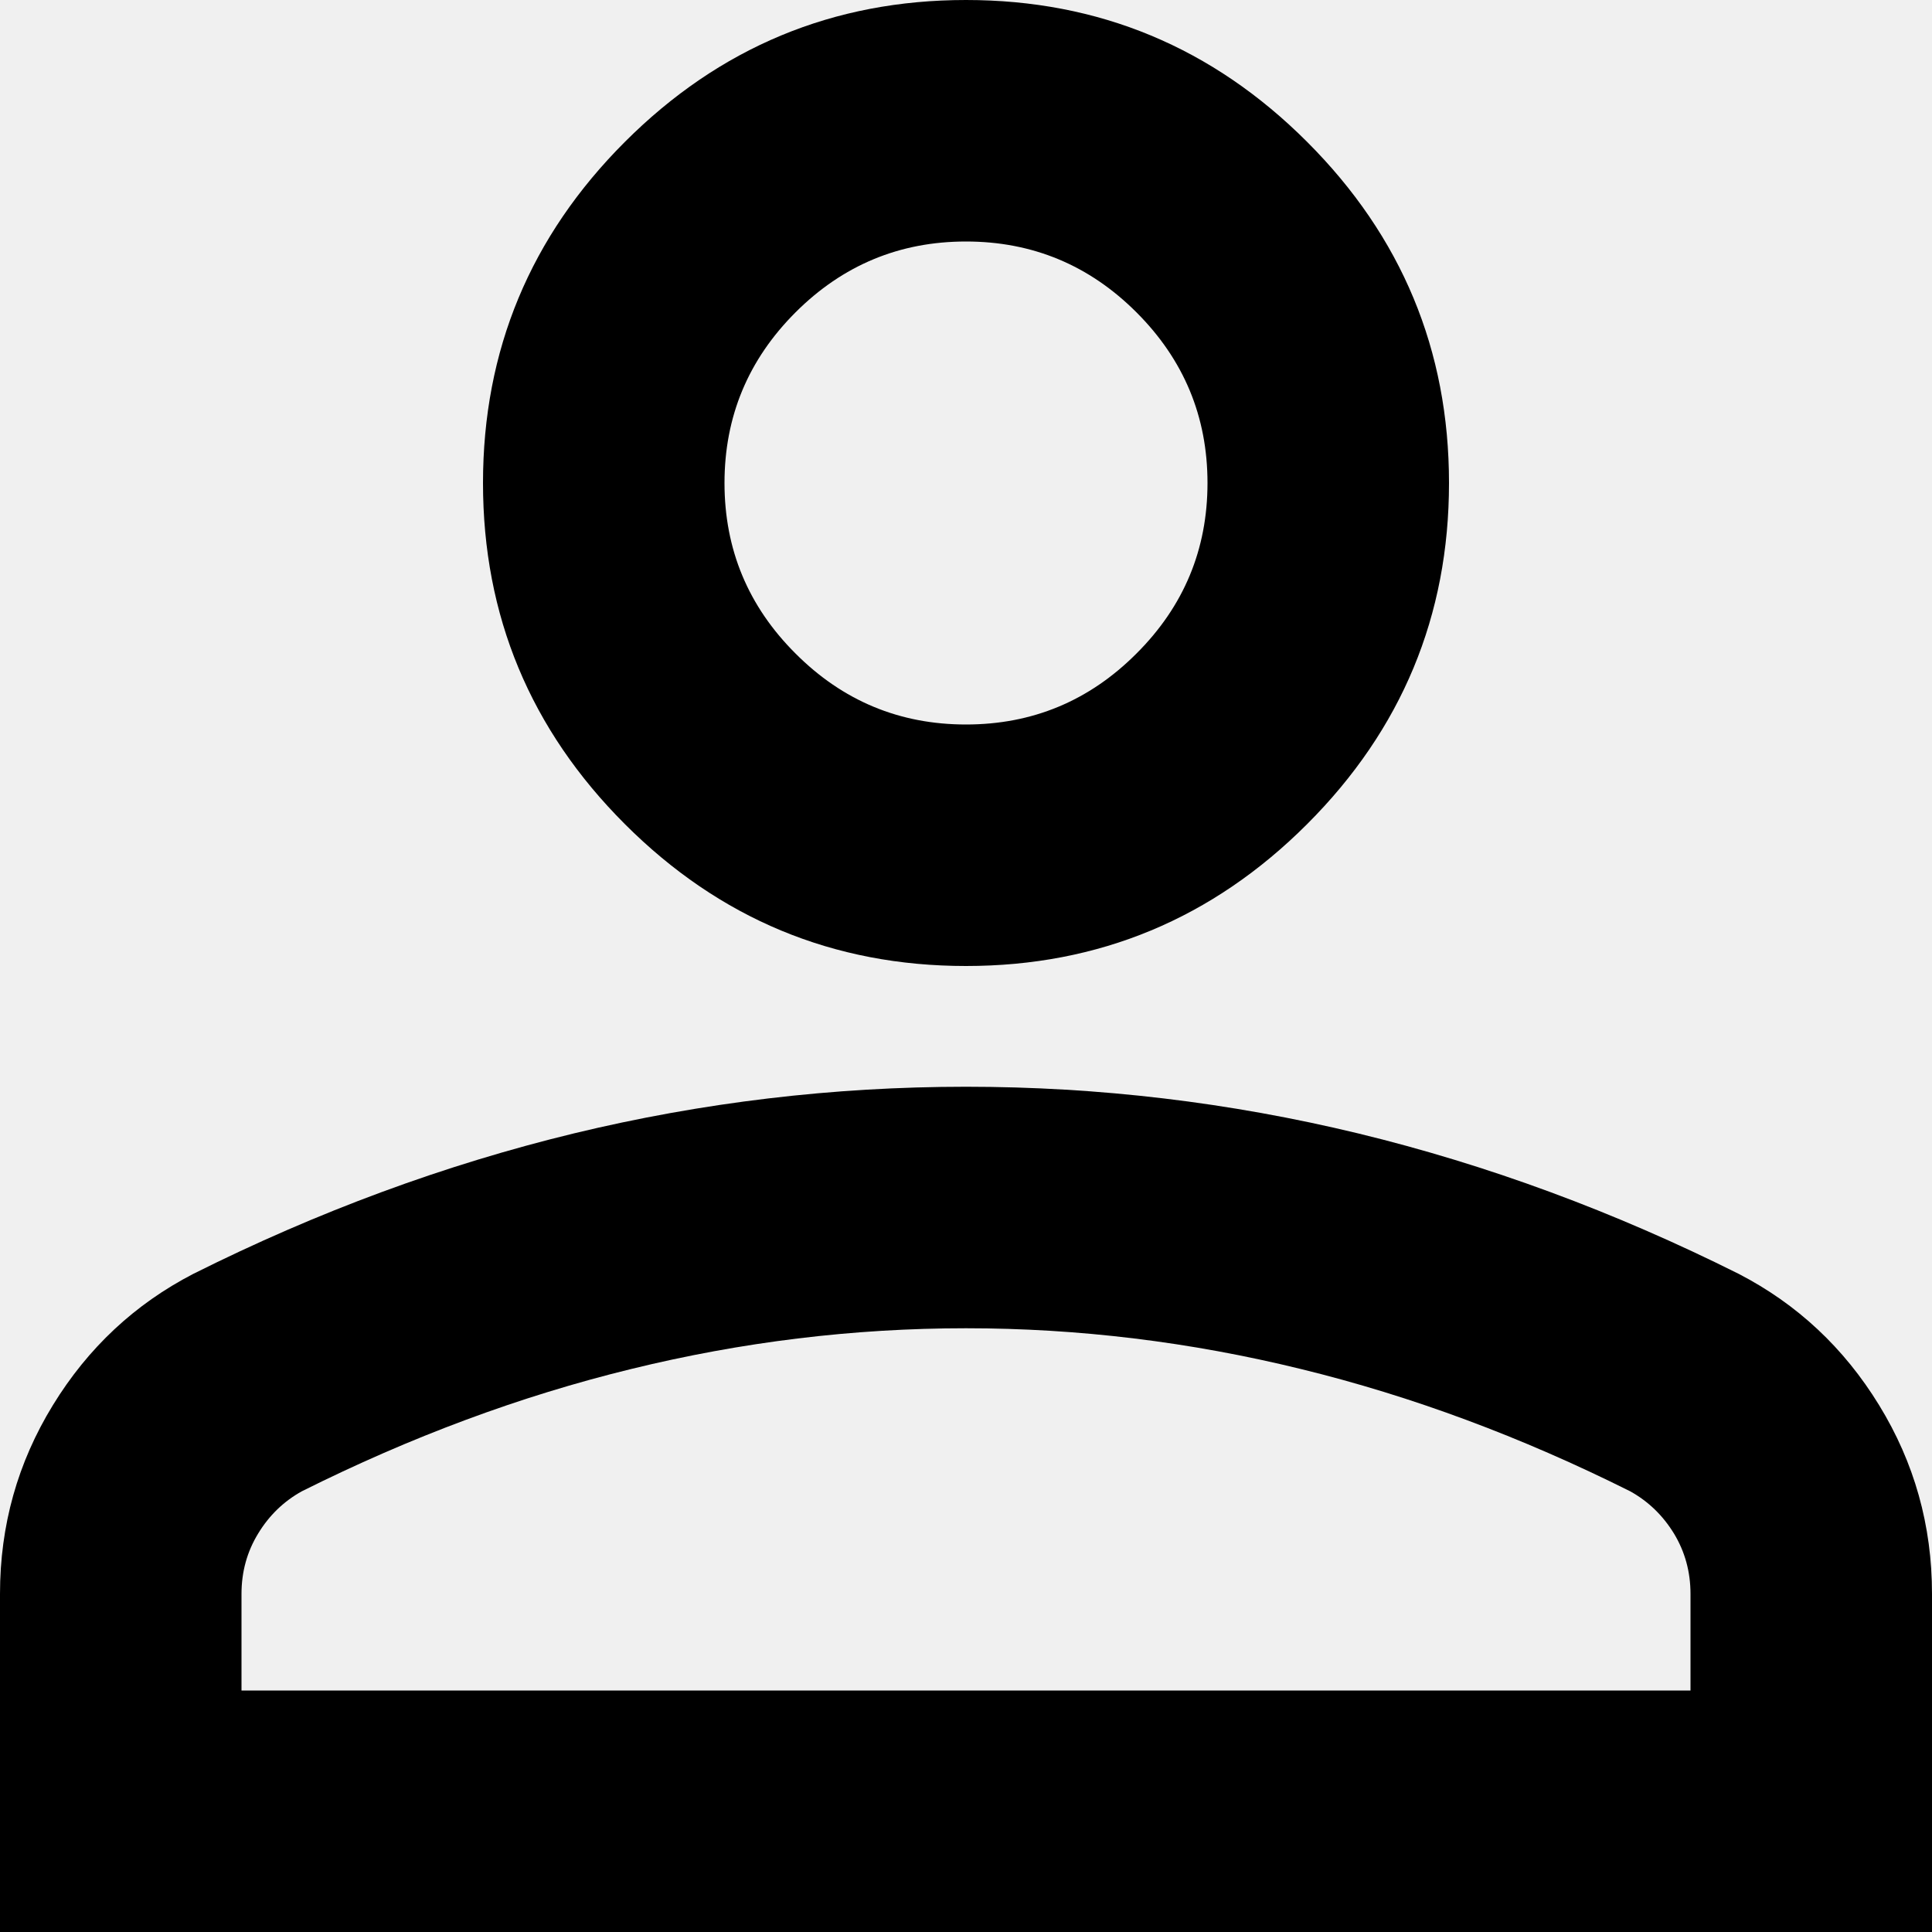
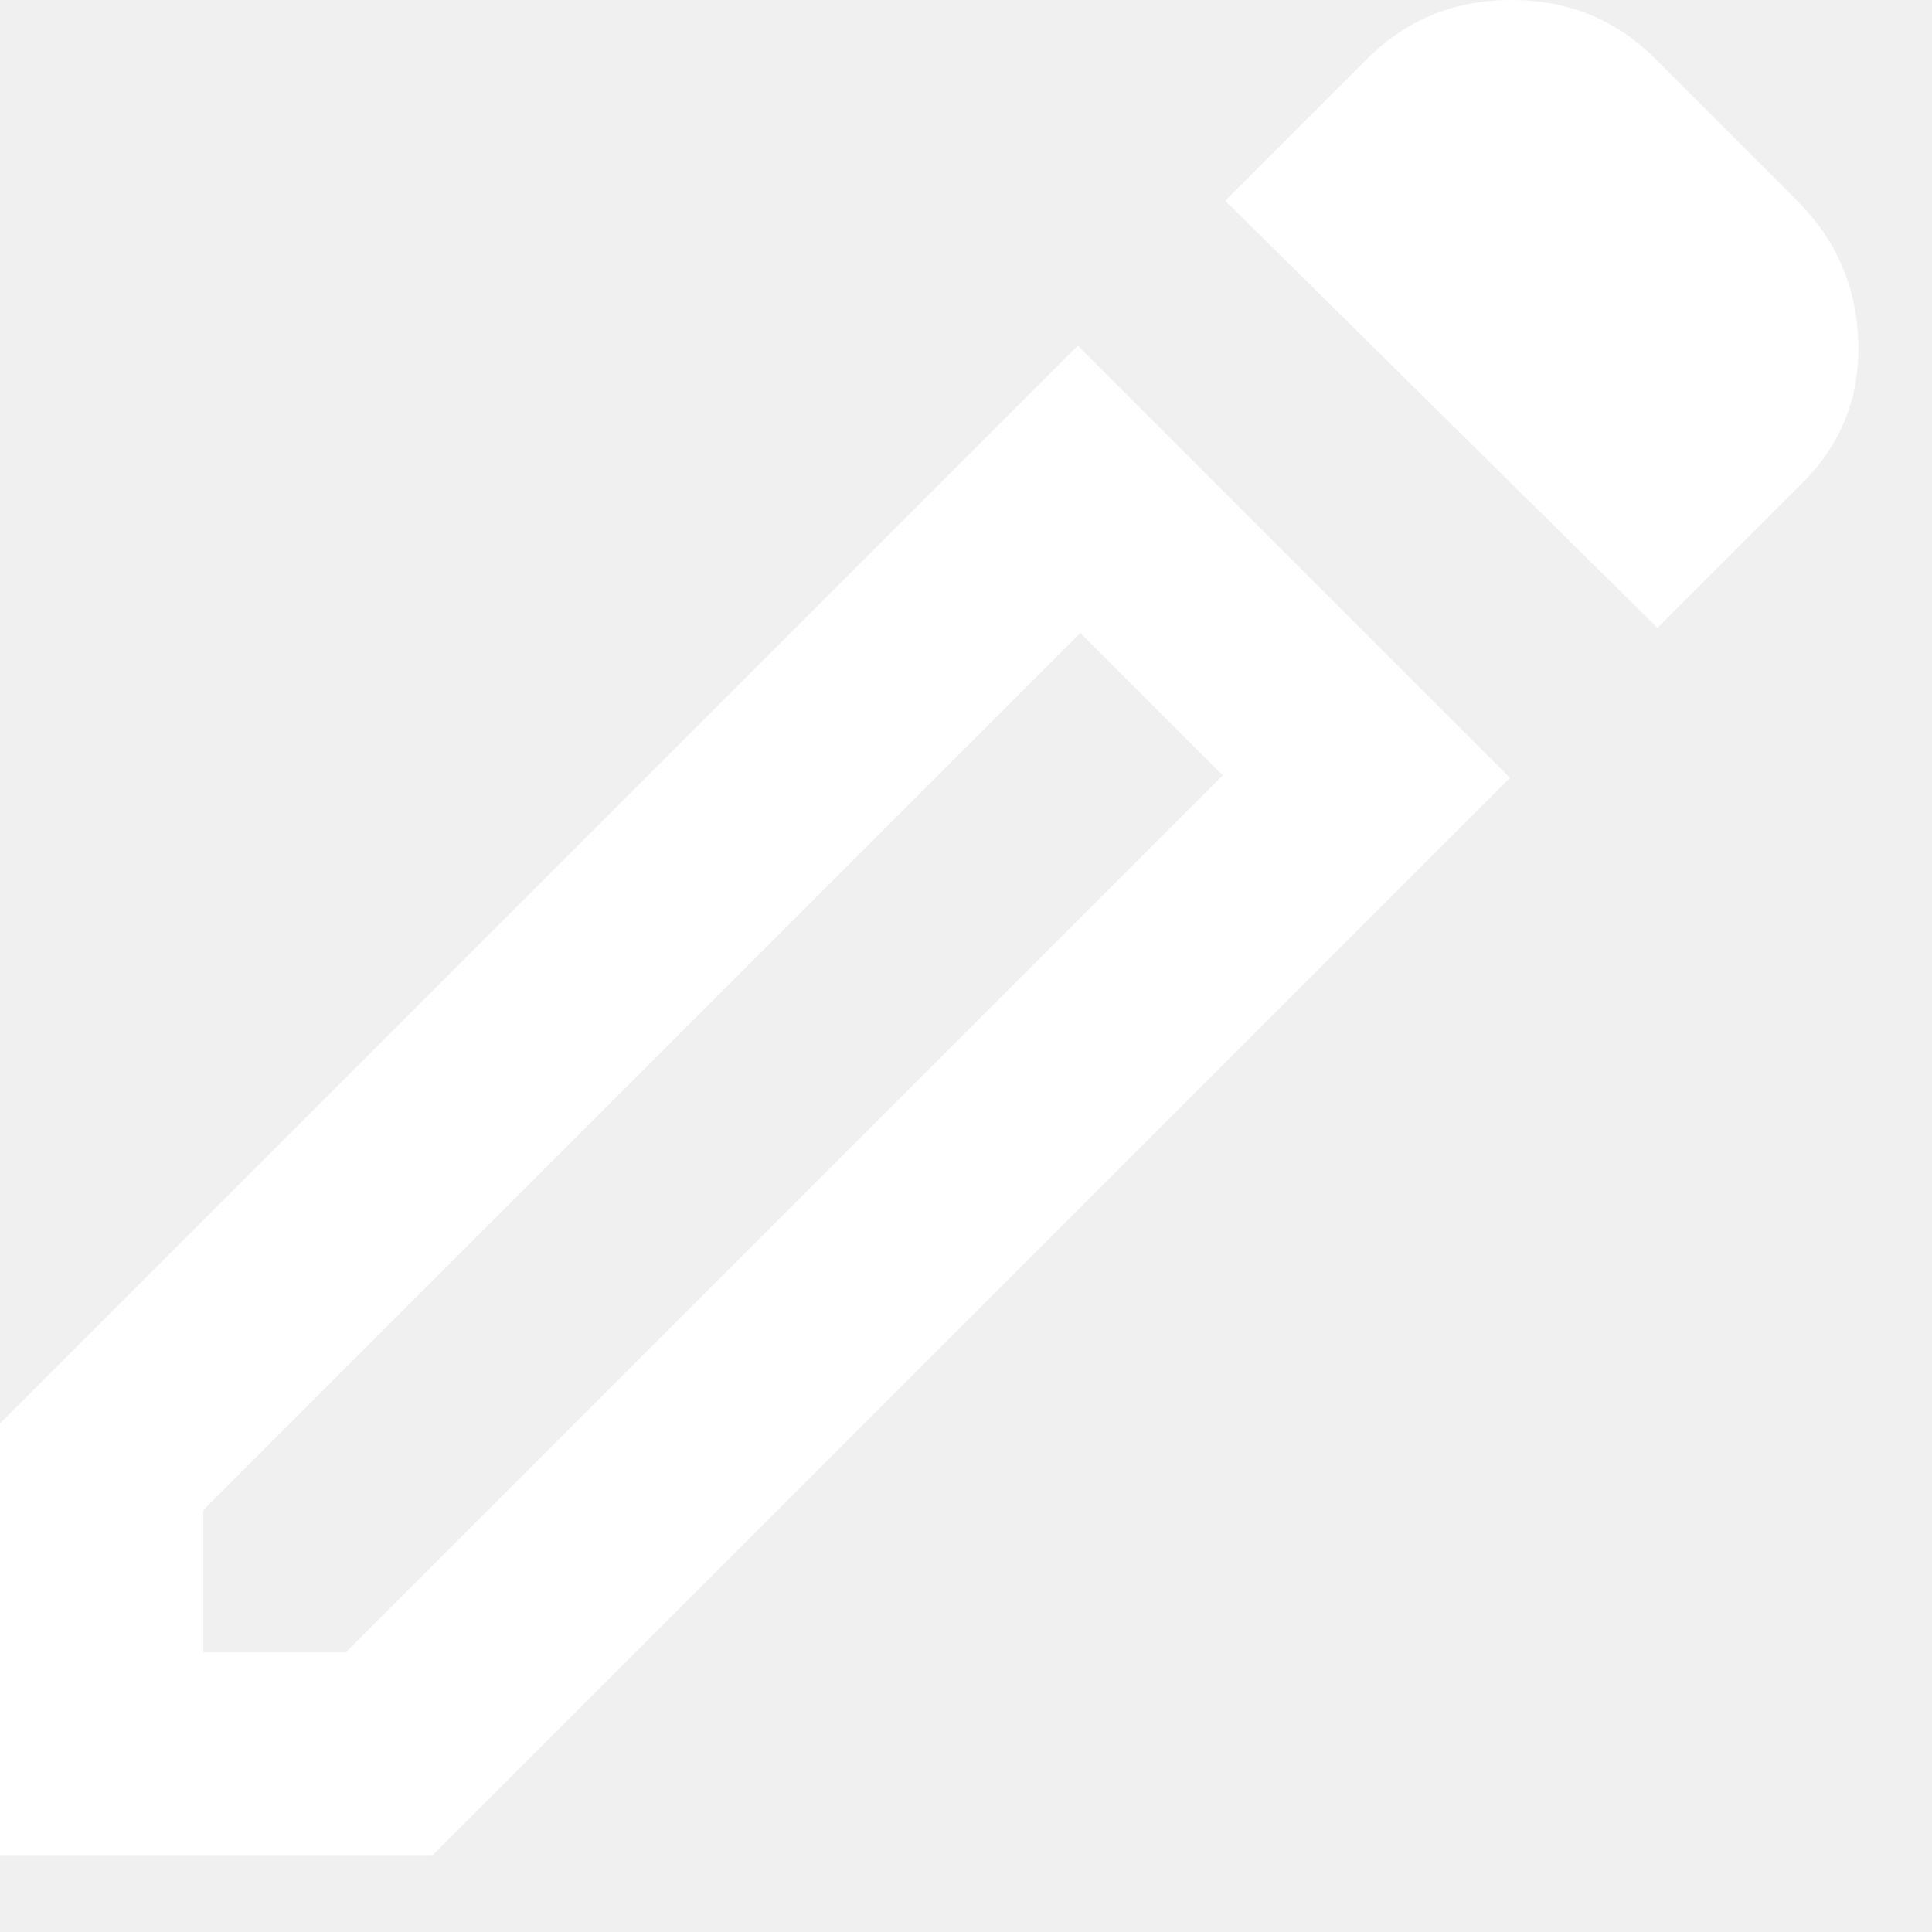
- <svg xmlns="http://www.w3.org/2000/svg" width="16" height="16" viewBox="0 0 16 16" fill="none">
-   <path d="M8 8C6.9 8 5.958 7.608 5.175 6.825C4.392 6.042 4 5.1 4 4C4 2.9 4.392 1.958 5.175 1.175C5.958 0.392 6.9 0 8 0C9.1 0 10.042 0.392 10.825 1.175C11.608 1.958 12 2.9 12 4C12 5.1 11.608 6.042 10.825 6.825C10.042 7.608 9.1 8 8 8ZM0 16V13.2C0 12.633 0.146 12.113 0.438 11.637C0.729 11.162 1.117 10.8 1.6 10.55C2.633 10.033 3.683 9.646 4.75 9.387C5.817 9.129 6.9 9 8 9C9.1 9 10.183 9.129 11.25 9.387C12.317 9.646 13.367 10.033 14.4 10.55C14.883 10.8 15.271 11.162 15.562 11.637C15.854 12.113 16 12.633 16 13.2V16H0ZM2 14H14V13.2C14 13.017 13.954 12.85 13.863 12.7C13.771 12.55 13.65 12.433 13.5 12.35C12.6 11.9 11.692 11.562 10.775 11.338C9.858 11.113 8.933 11 8 11C7.067 11 6.142 11.113 5.225 11.338C4.308 11.562 3.4 11.9 2.5 12.35C2.35 12.433 2.229 12.55 2.138 12.7C2.046 12.85 2 13.017 2 13.2V14ZM8 6C8.55 6 9.021 5.804 9.412 5.412C9.804 5.021 10 4.55 10 4C10 3.45 9.804 2.979 9.412 2.587C9.021 2.196 8.55 2 8 2C7.45 2 6.979 2.196 6.588 2.587C6.196 2.979 6 3.45 6 4C6 4.55 6.196 5.021 6.588 5.412C6.979 5.804 7.45 6 8 6Z" fill="black" />
+ <svg xmlns="http://www.w3.org/2000/svg" width="19" height="19" viewBox="0 0 19 19" fill="none">
+   <path d="M2 16.25H3.4L12.025 7.625L10.625 6.225L2 14.85V16.25ZM16.3 6.175L12.05 1.975L13.45 0.575C13.833 0.192 14.304 0 14.863 0C15.421 0 15.892 0.192 16.275 0.575L17.675 1.975C18.058 2.358 18.258 2.821 18.275 3.362C18.292 3.904 18.108 4.367 17.725 4.75L16.3 6.175ZM14.85 7.65L4.25 18.25H0V14L10.6 3.4L14.85 7.65ZM11.325 6.925L10.625 6.225L12.025 7.625L11.325 6.925Z" fill="white" />
</svg>
